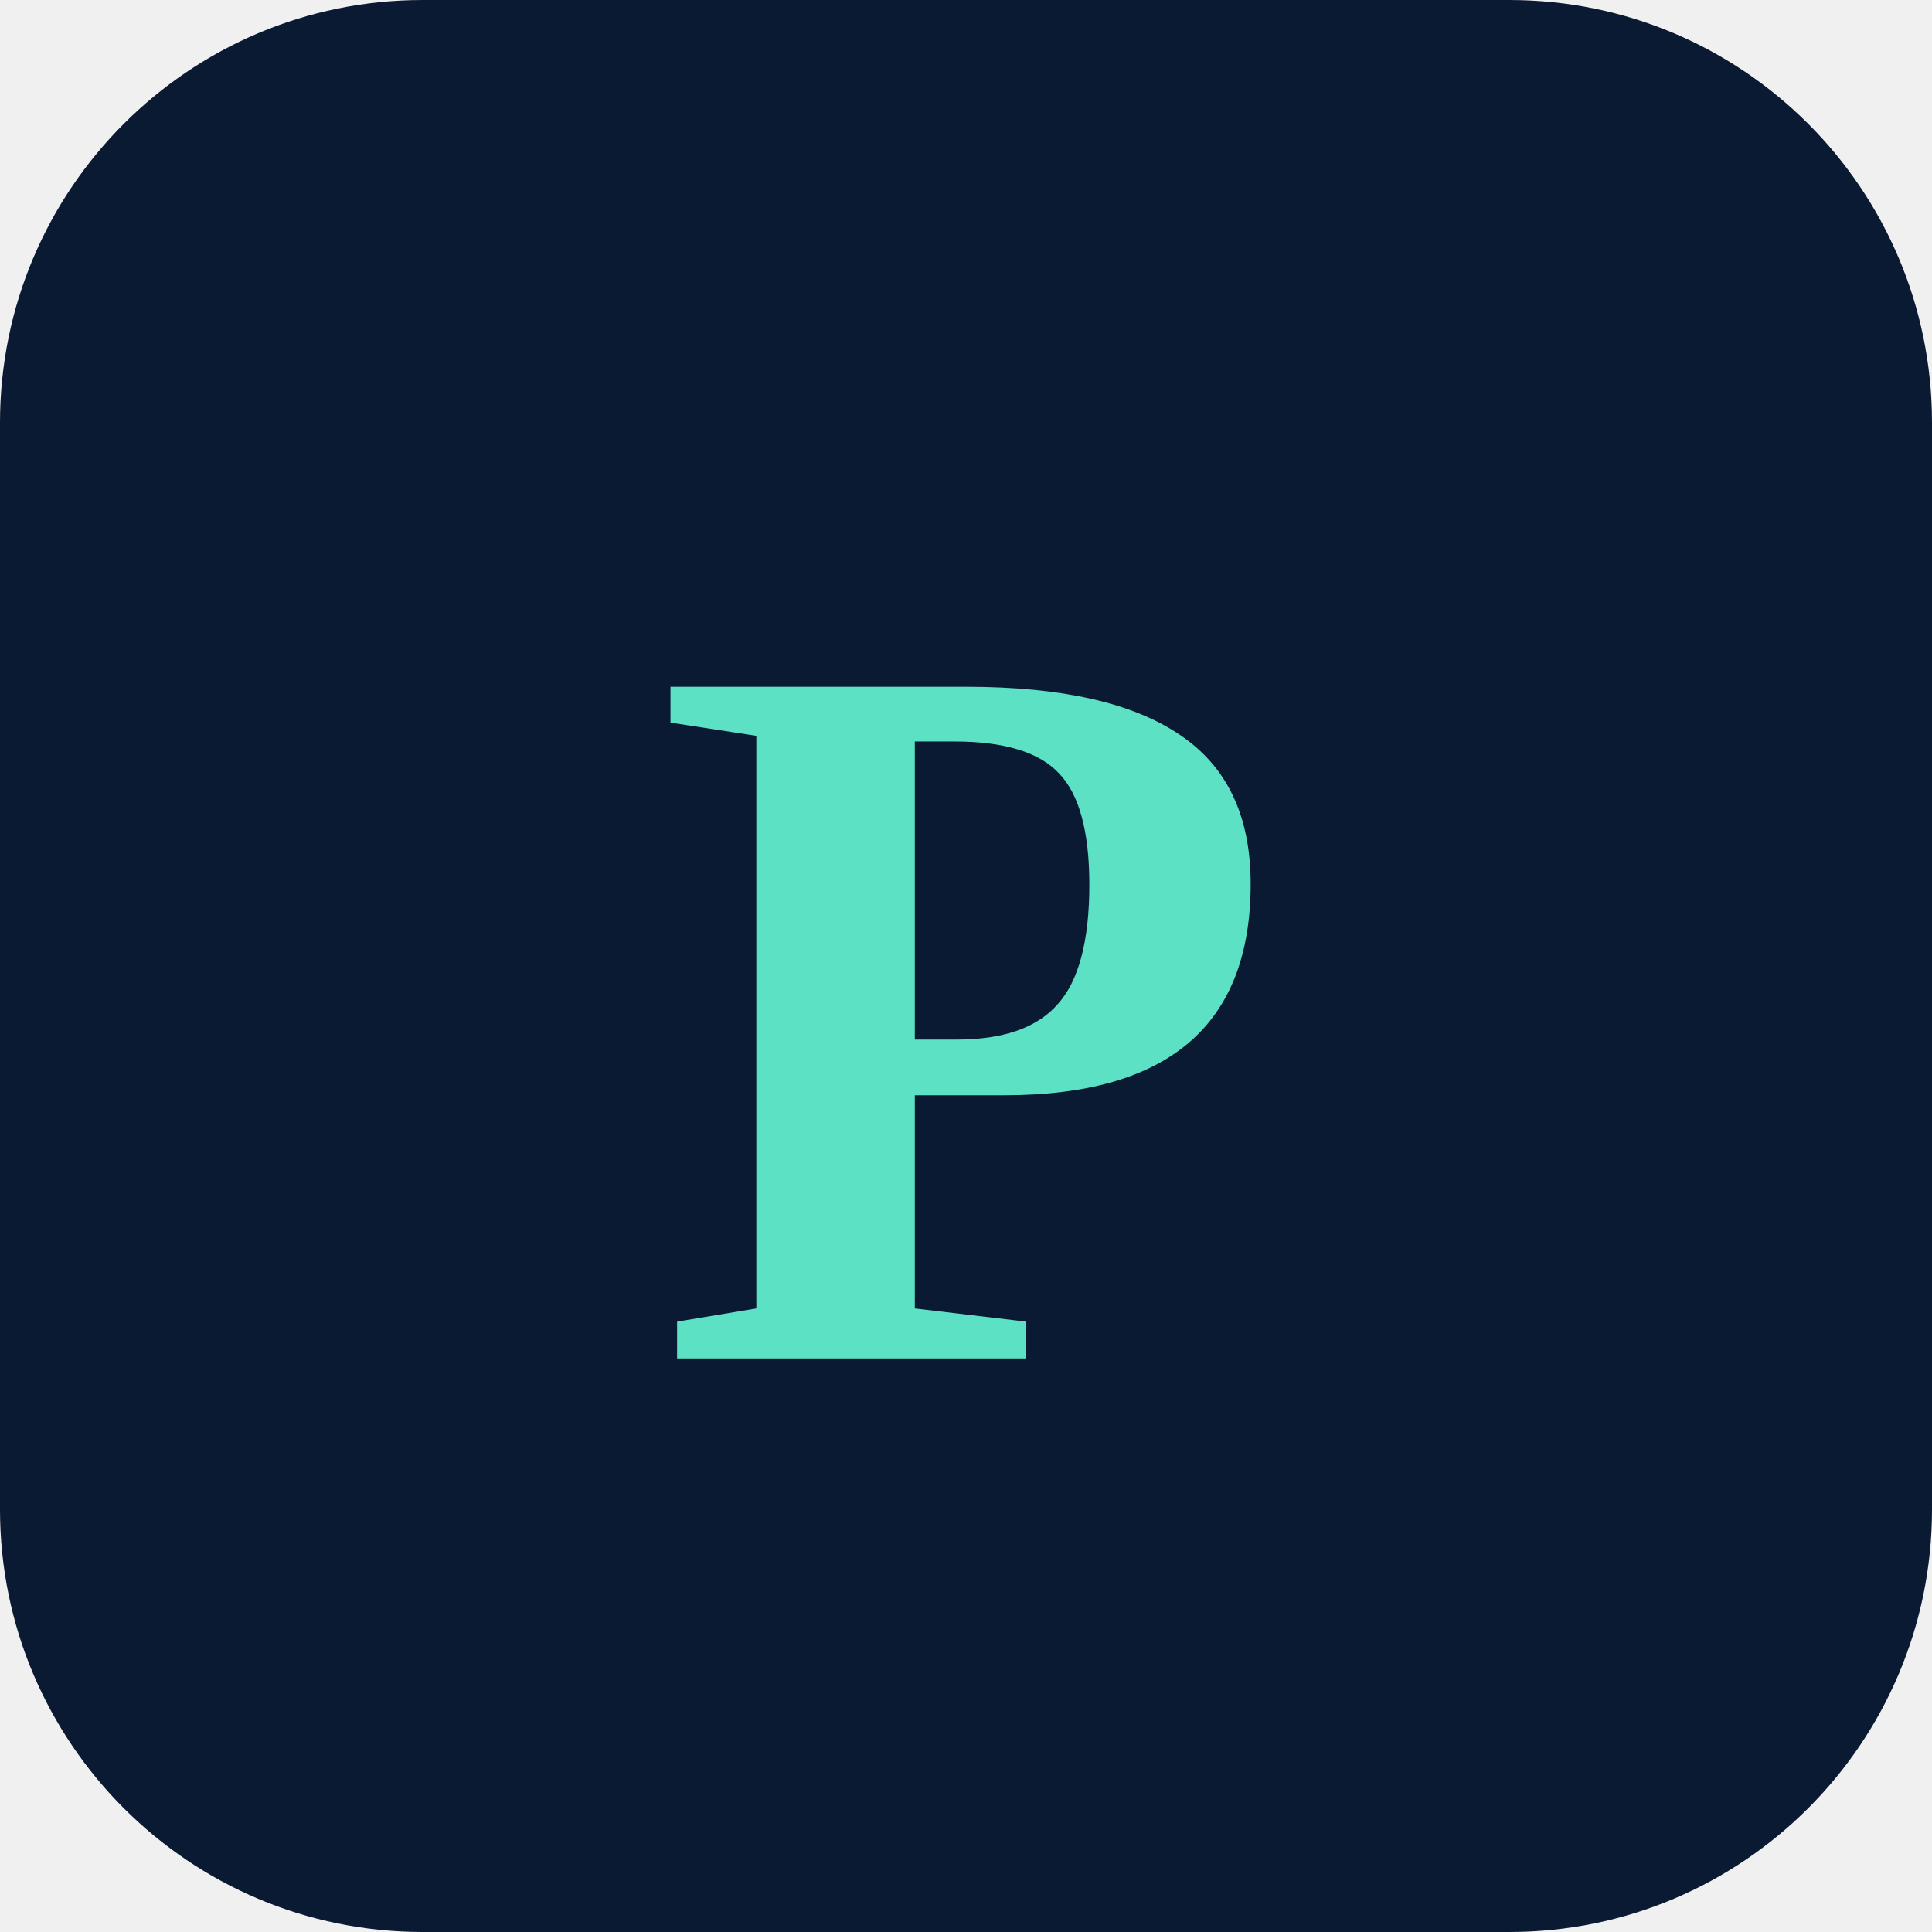
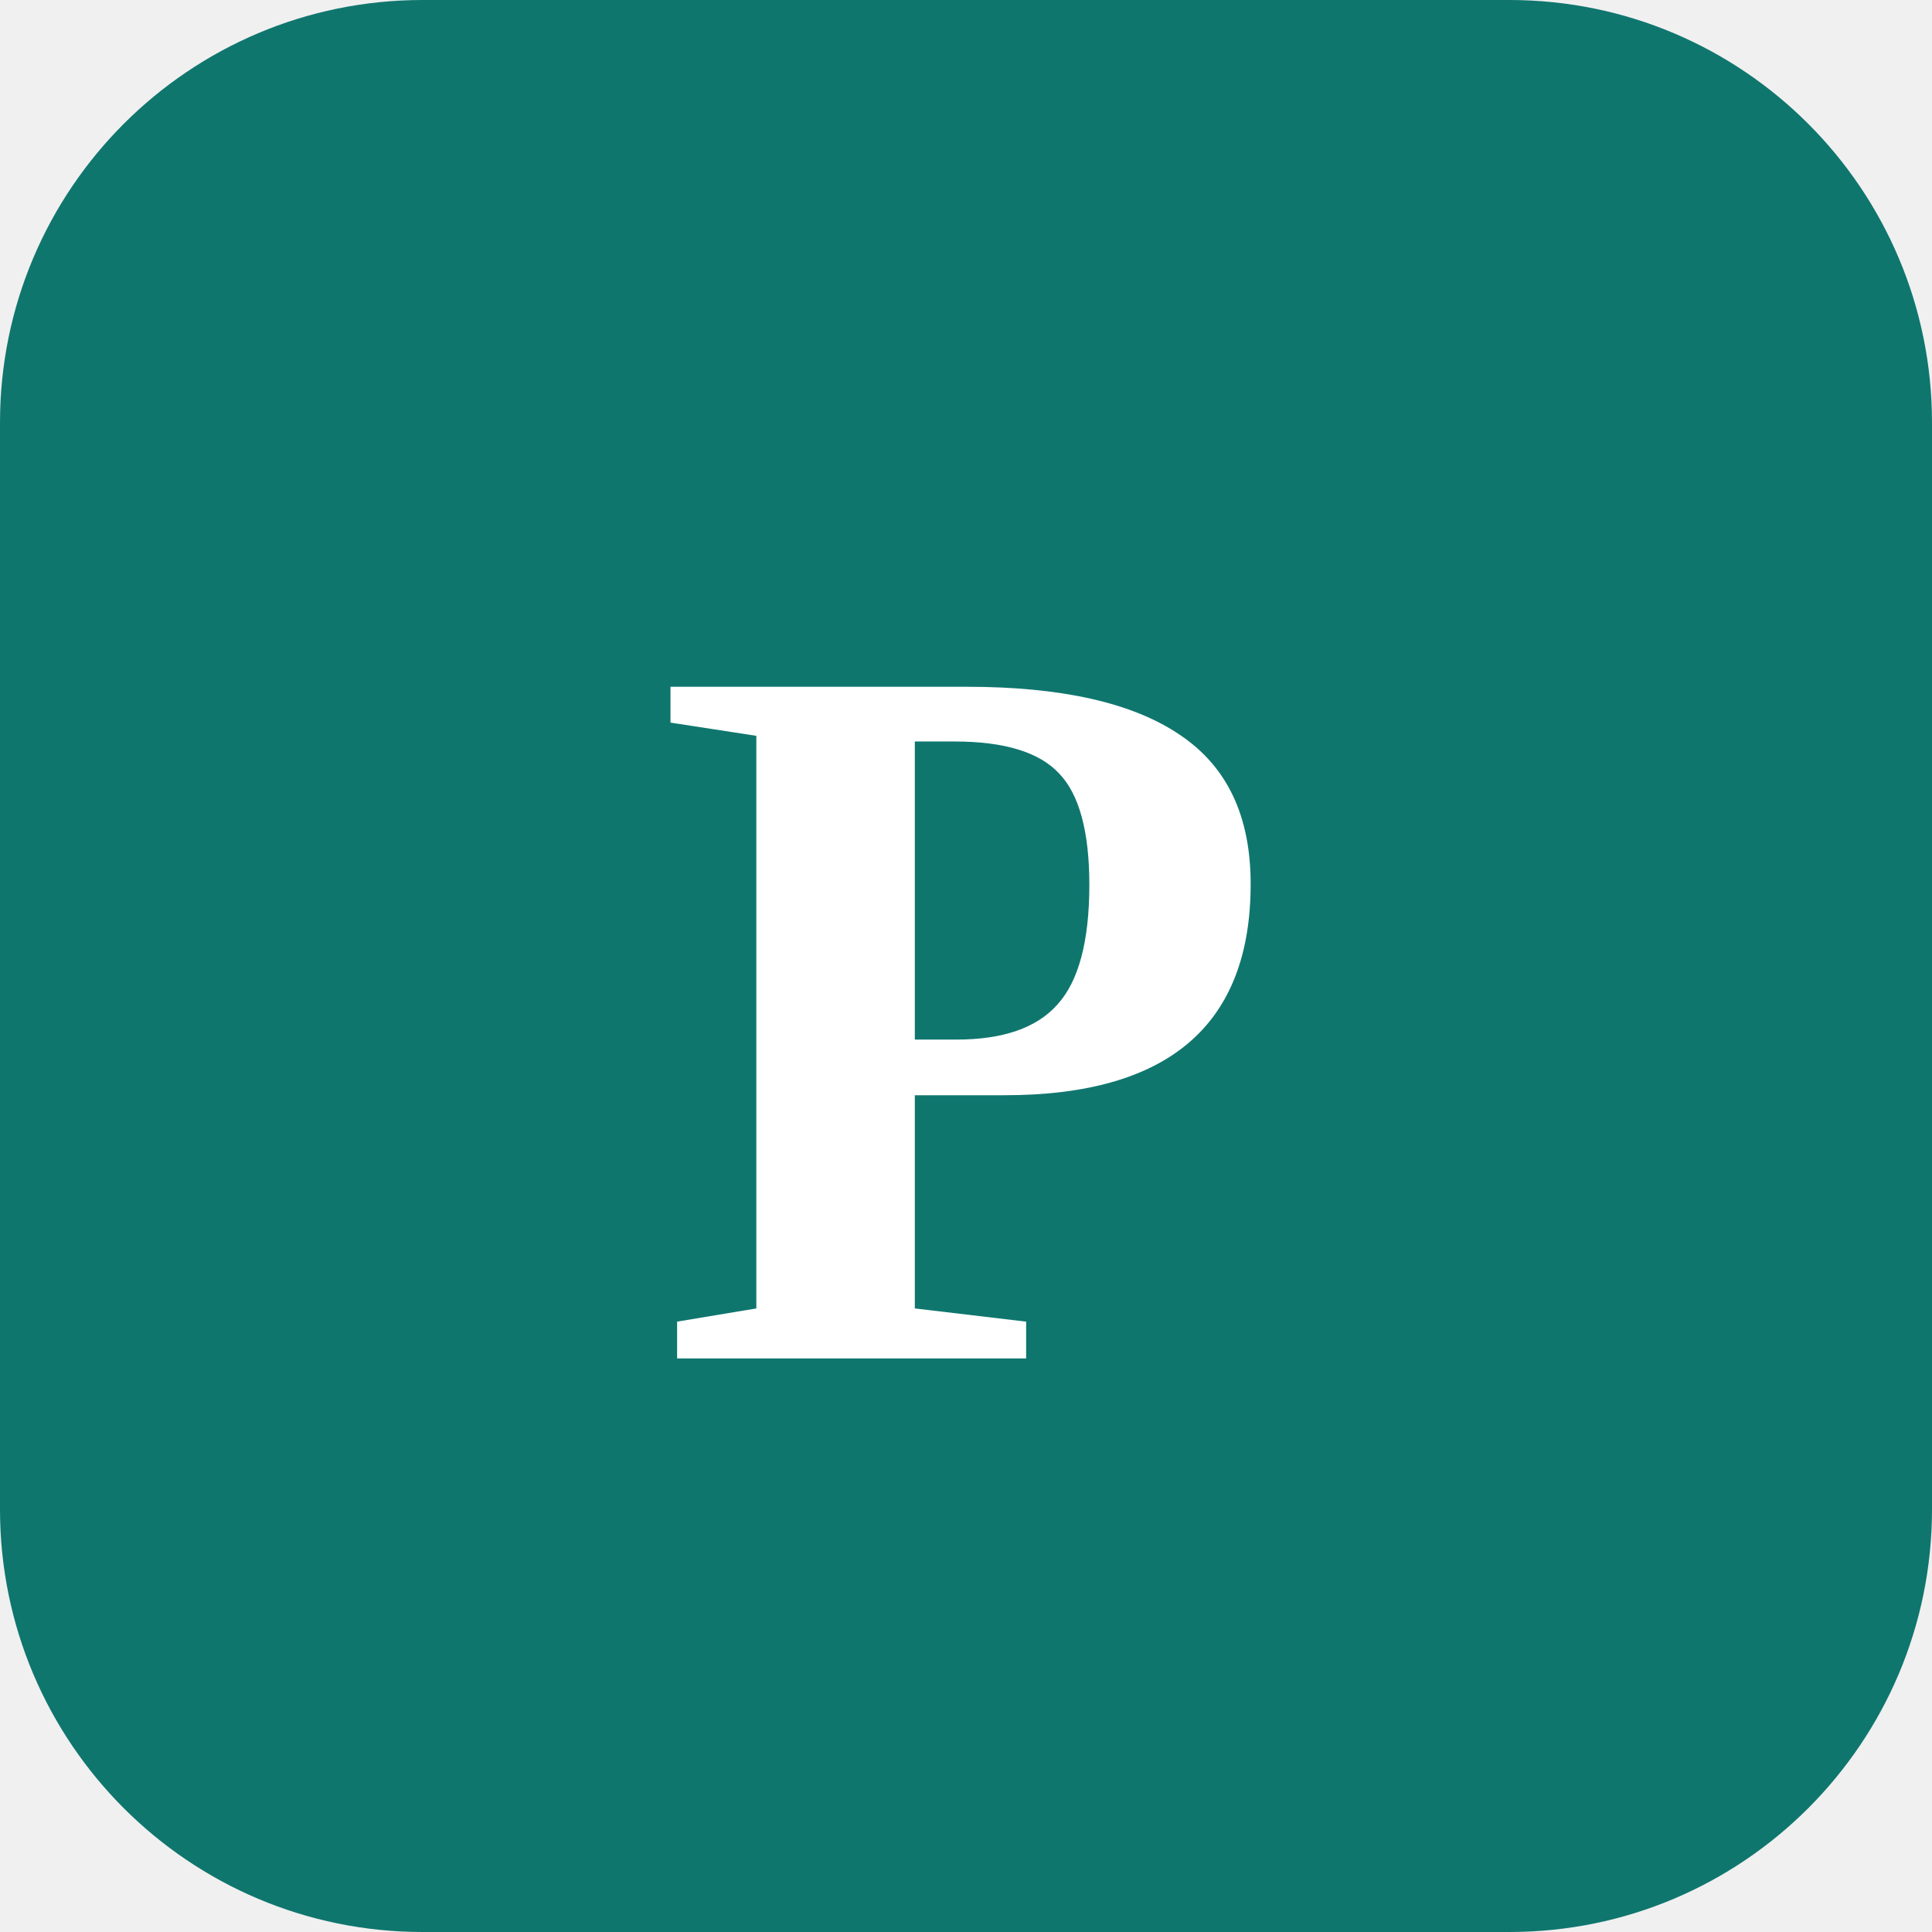
<svg xmlns="http://www.w3.org/2000/svg" viewBox="0 0 32 32" role="img" aria-label="P">
-   <rect width="32" height="32" rx="7" fill="#0b1a33" />
-   <text x="16" y="22.5" text-anchor="middle" font-family="Georgia, 'Times New Roman', serif" font-size="17" font-weight="700" fill="#5ce1c5">P</text>
+   <rect width="32" height="32" rx="7" fill="#0f766e" />
+   <text x="16" y="22.5" text-anchor="middle" font-family="Georgia, 'Times New Roman', serif" font-size="17" font-weight="700" fill="#ffffff">P</text>
</svg>
